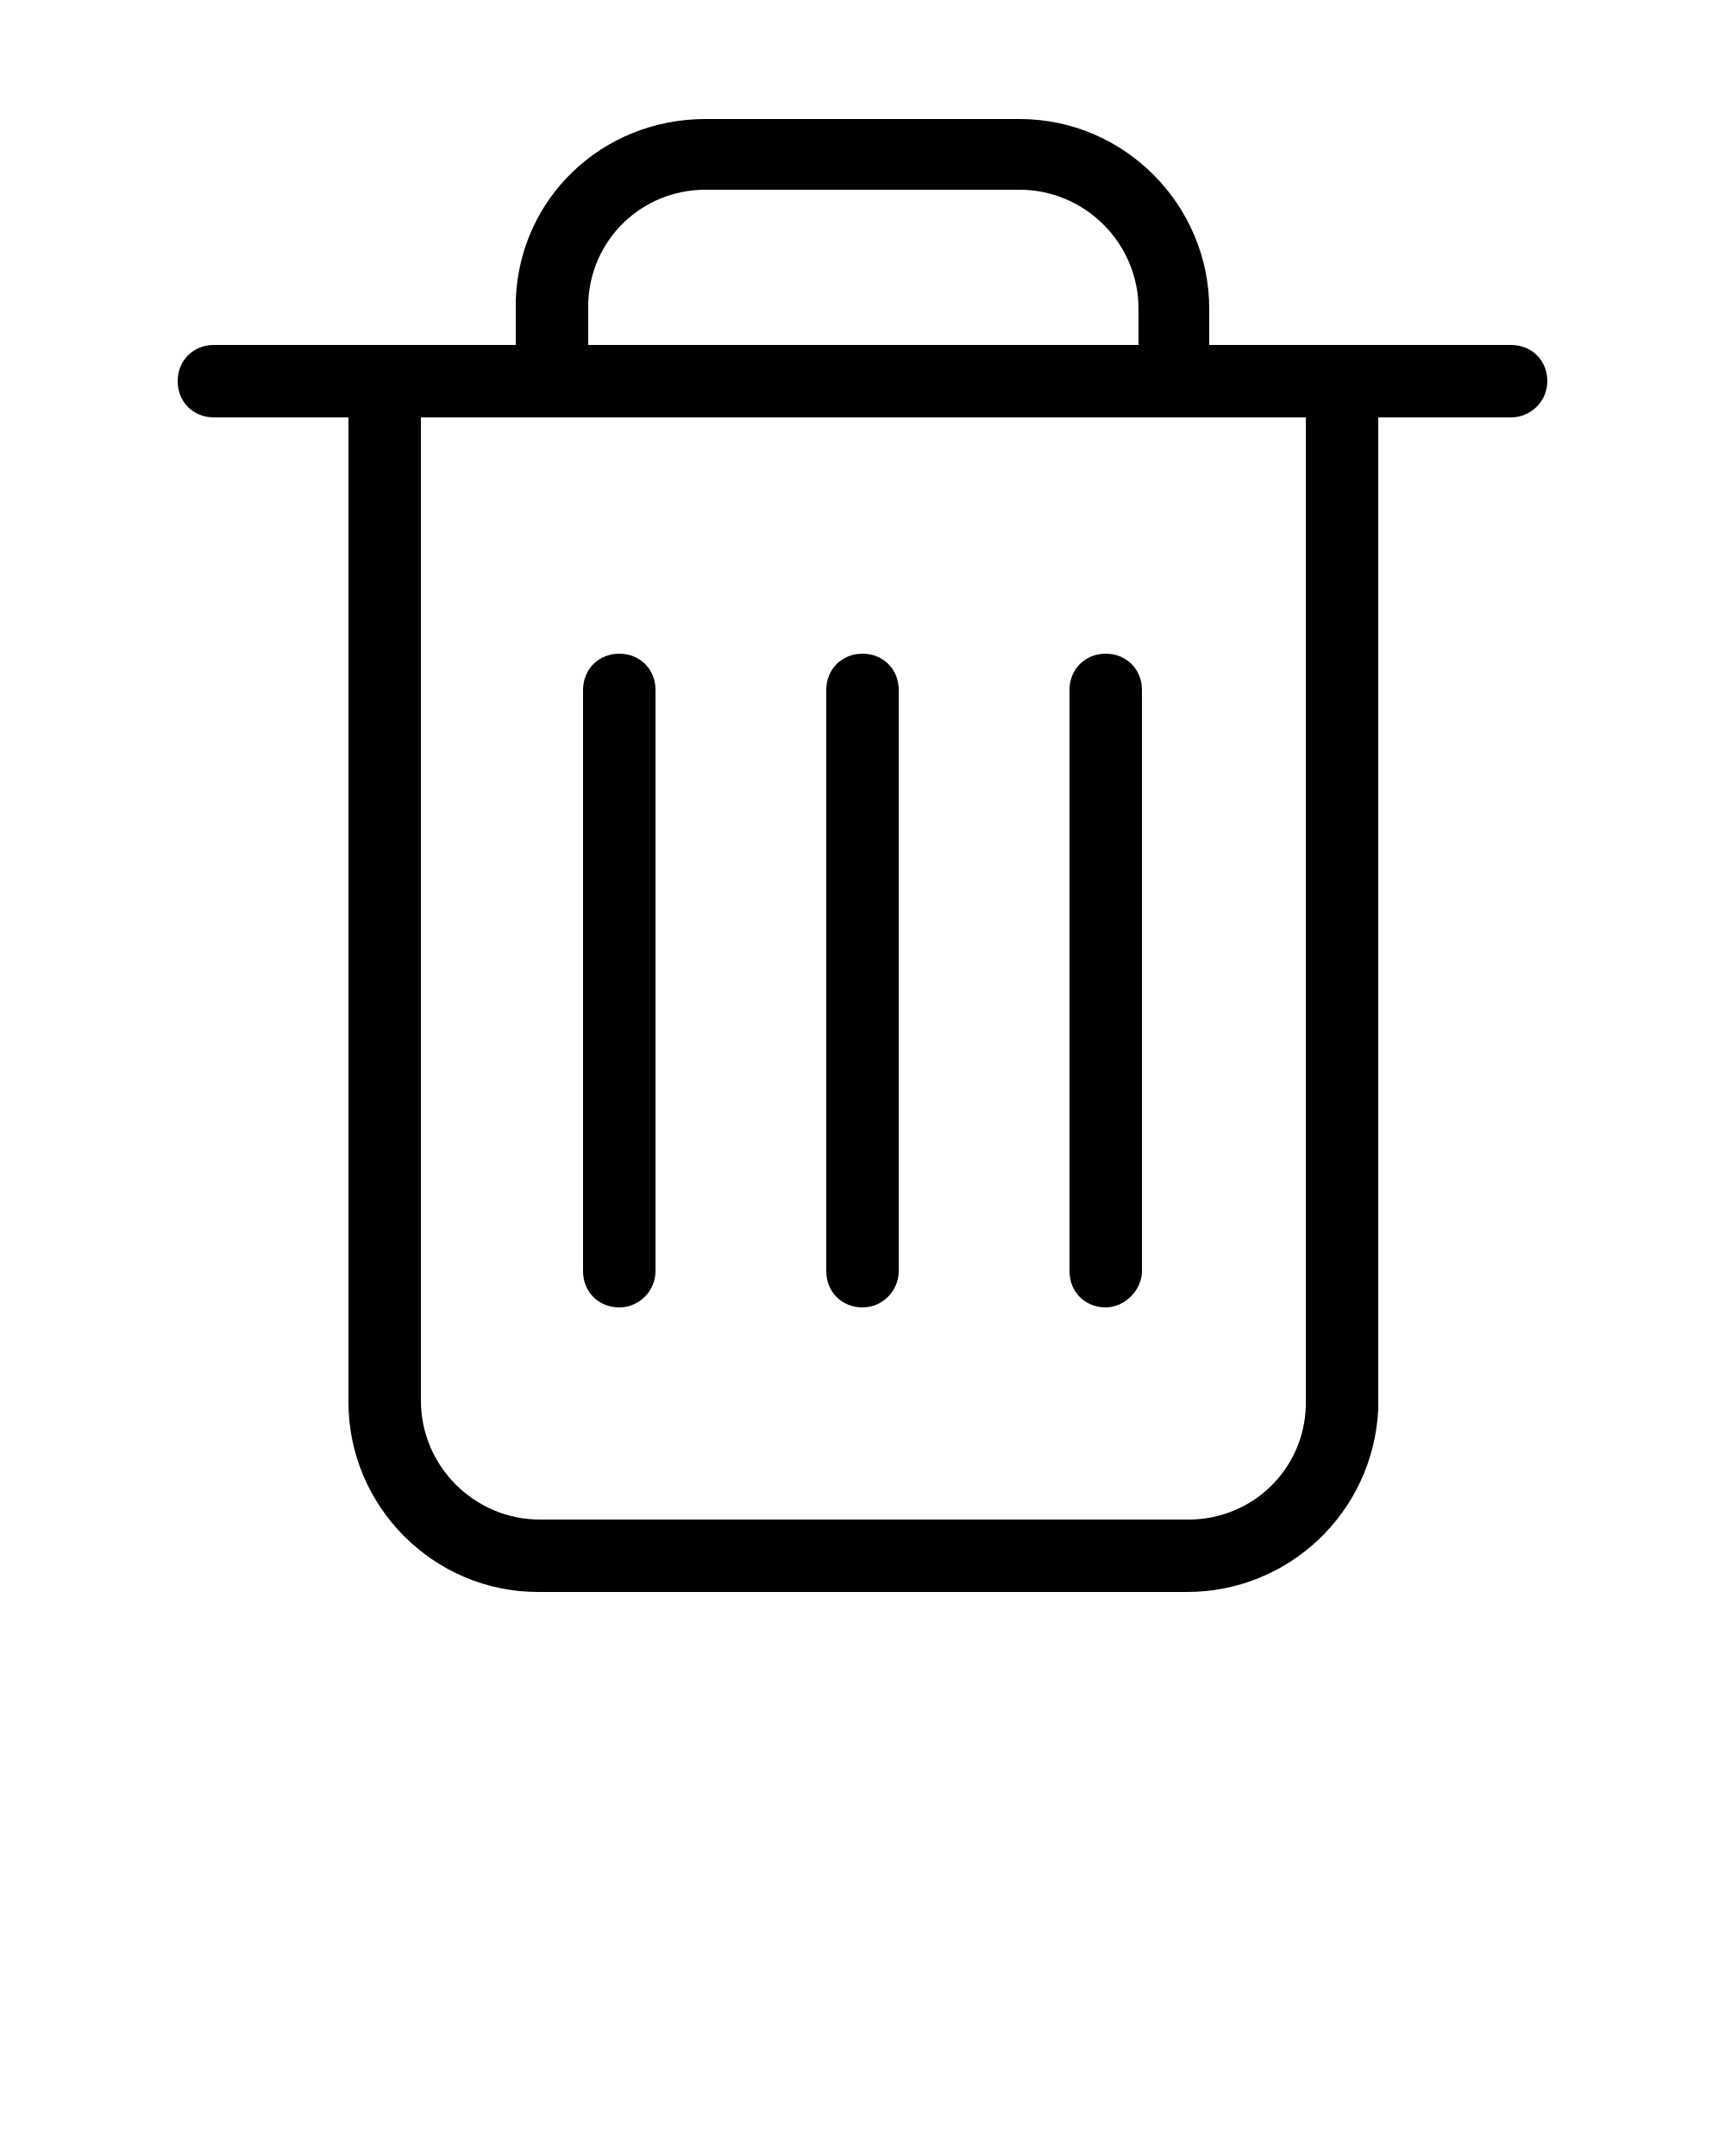
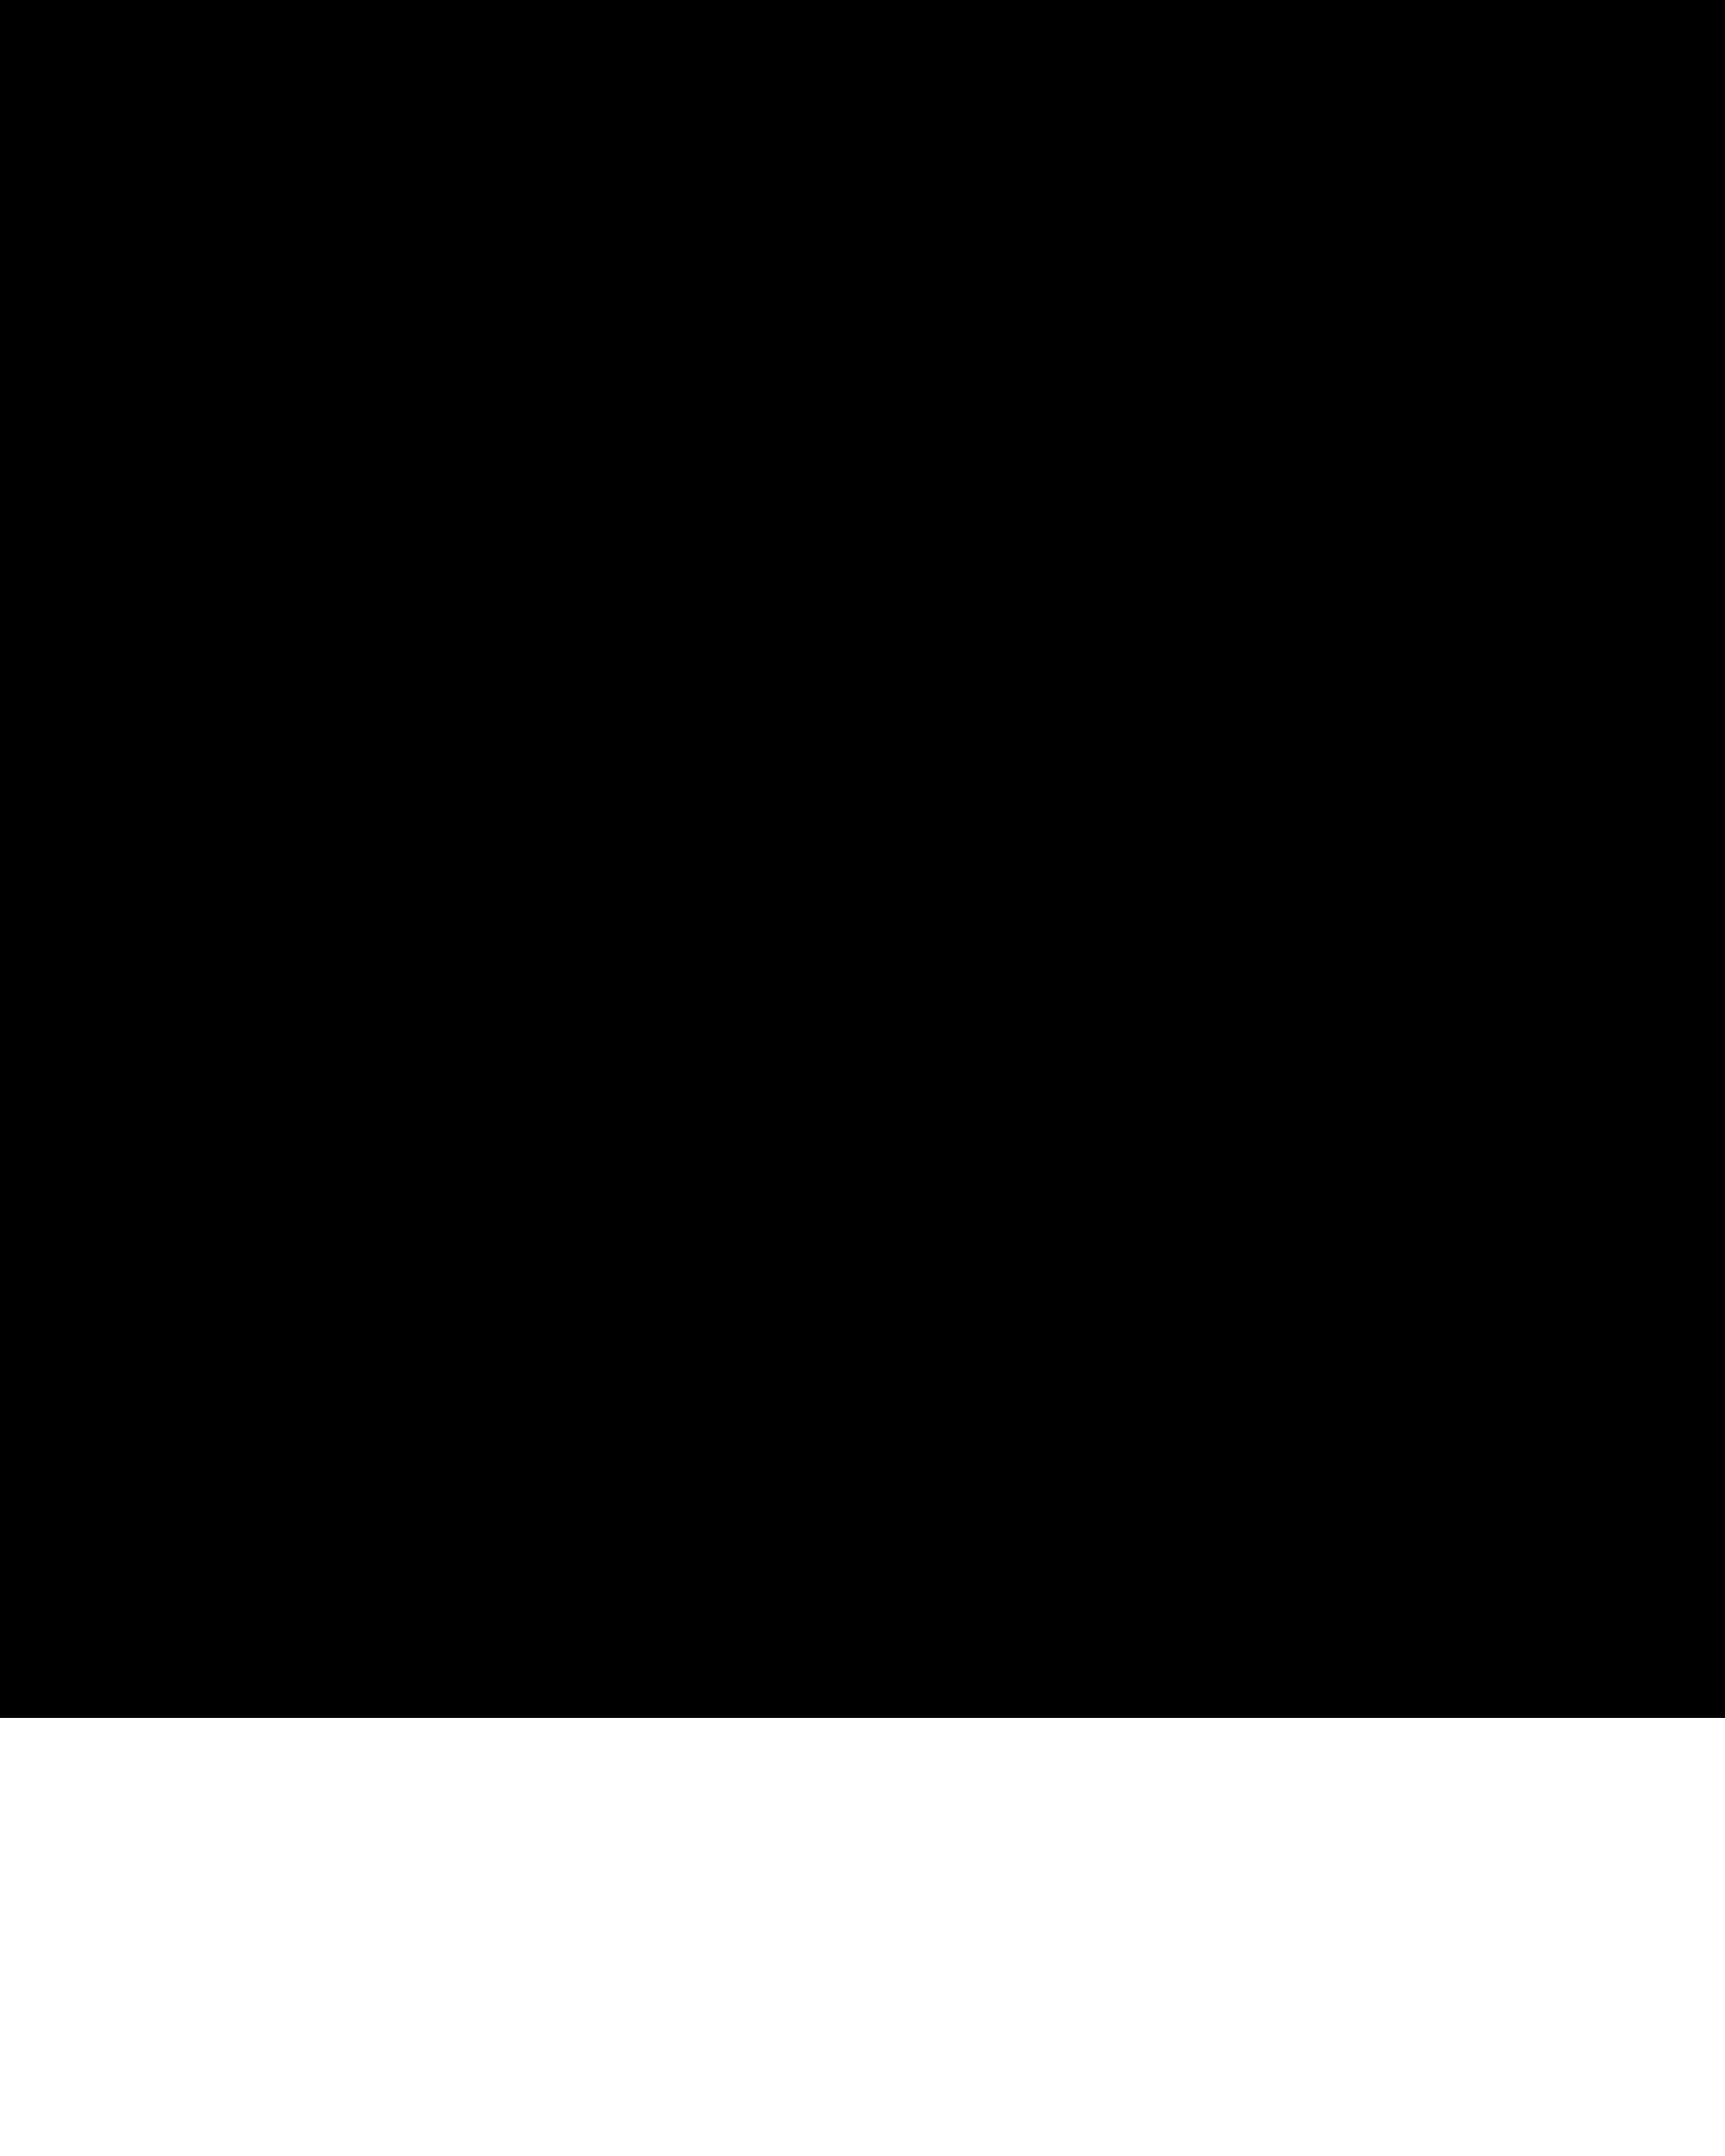
<svg xmlns="http://www.w3.org/2000/svg" version="1.1" x="0px" y="0px" viewBox="0 0 100 125" style="enable-background:new 0 0 100 100;" xml:space="preserve">
  <style type="text/css">
- 	.st0{fill:none;}
+ 	.st0{fill:currentColor;}
</style>
  <g>
    <g>
      <path d="M68.8,92.3H31.2c-6.1,0-11-5-11-11V22.1h4.2v59.1c0,3.8,3.1,6.9,6.9,6.9h37.6c3.7,0,6.7-2.9,6.8-6.6V22.1h4.2v59.6    C79.6,87.7,74.7,92.3,68.8,92.3L68.8,92.3z" />
      <path d="M87.6,24.2H12.4c-1.2,0-2.1-0.9-2.1-2.1s0.9-2.1,2.1-2.1h75.2c1.2,0,2.1,0.9,2.1,2.1S88.7,24.2,87.6,24.2z" />
      <path d="M35.9,75.8c-1.2,0-2.1-0.9-2.1-2.1V40c0-1.2,0.9-2.1,2.1-2.1S38,38.8,38,40v33.7C38,74.8,37.1,75.8,35.9,75.8z" />
      <path d="M50,75.8c-1.2,0-2.1-0.9-2.1-2.1V40c0-1.2,0.9-2.1,2.1-2.1s2.1,0.9,2.1,2.1v33.7C52.1,74.8,51.2,75.8,50,75.8z" />
      <path d="M64.1,75.8c-1.2,0-2.1-0.9-2.1-2.1V40c0-1.2,0.9-2.1,2.1-2.1s2.1,0.9,2.1,2.1v33.7C66.2,74.8,65.2,75.8,64.1,75.8z" />
      <path d="M70.1,22.1H66v-4.2c0-3.8-3.1-6.9-6.9-6.9H40.9c-3.7,0-6.7,2.9-6.8,6.6v4.5h-4.2v-4.7c0.2-5.9,5-10.5,11-10.5h18.2    c6.1,0,11,5,11,11L70.1,22.1L70.1,22.1L70.1,22.1z" />
    </g>
    <rect y="-0.4" class="st0" width="100" height="100" />
  </g>
</svg>
